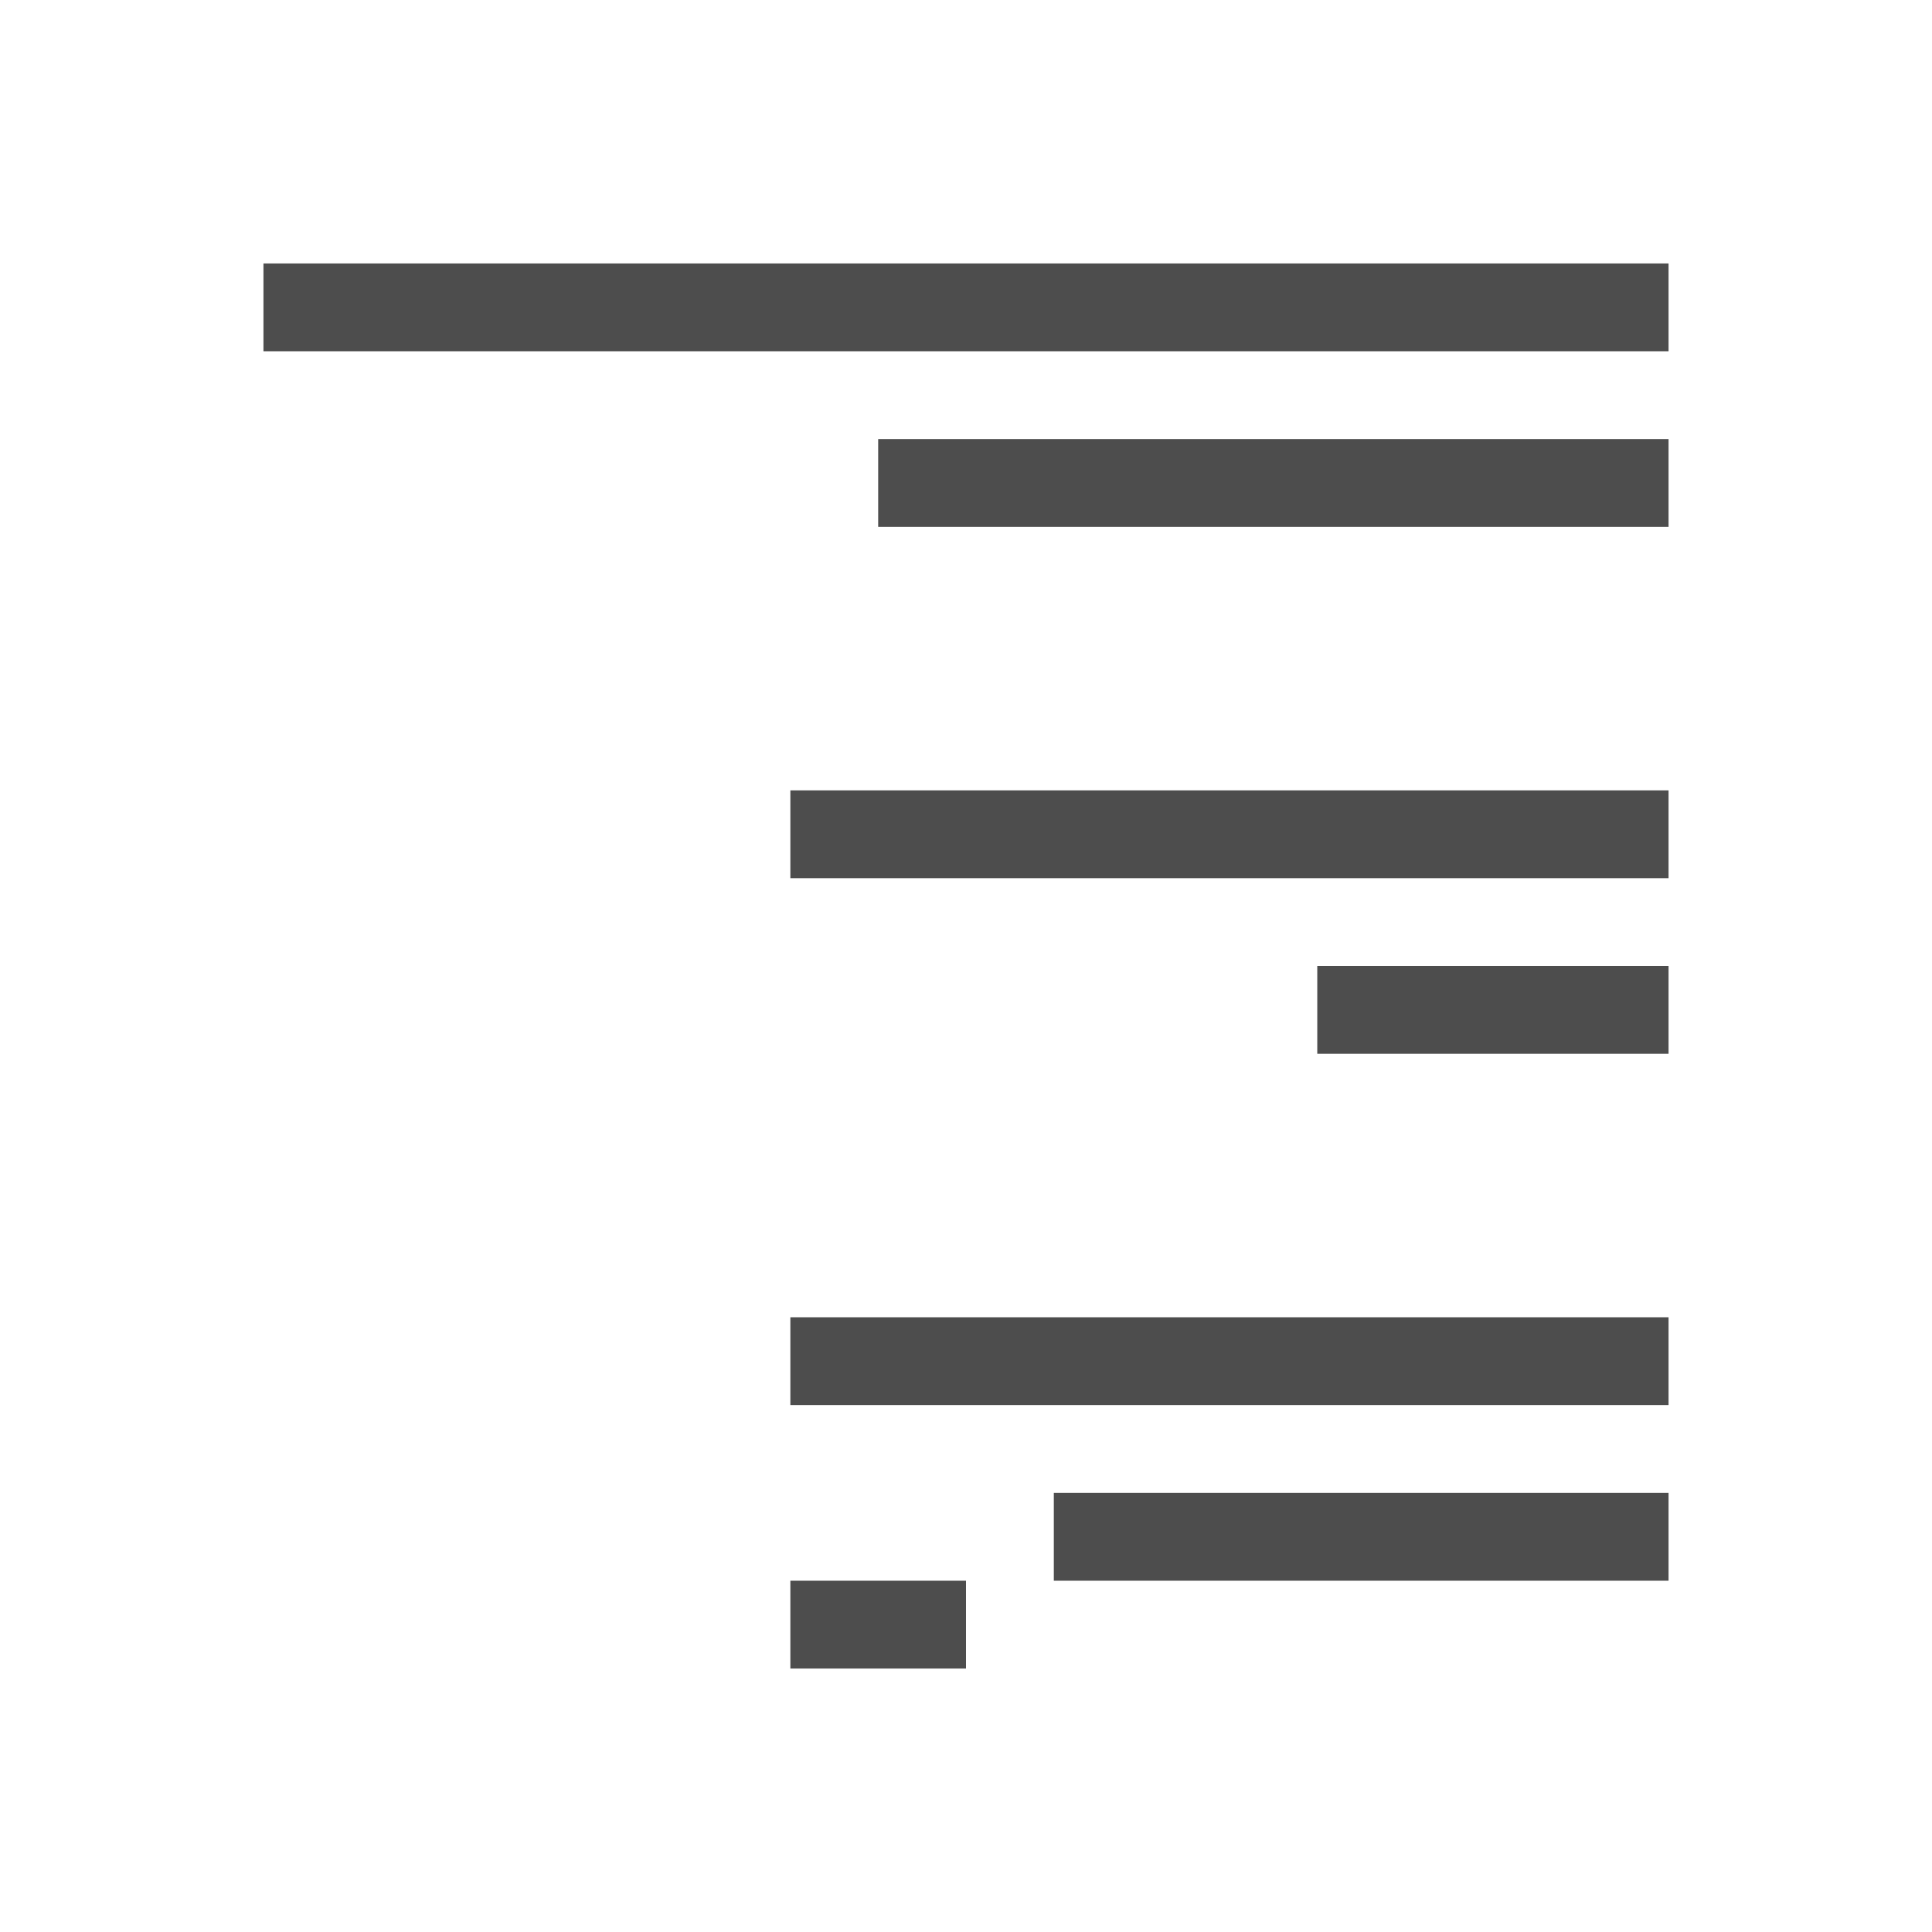
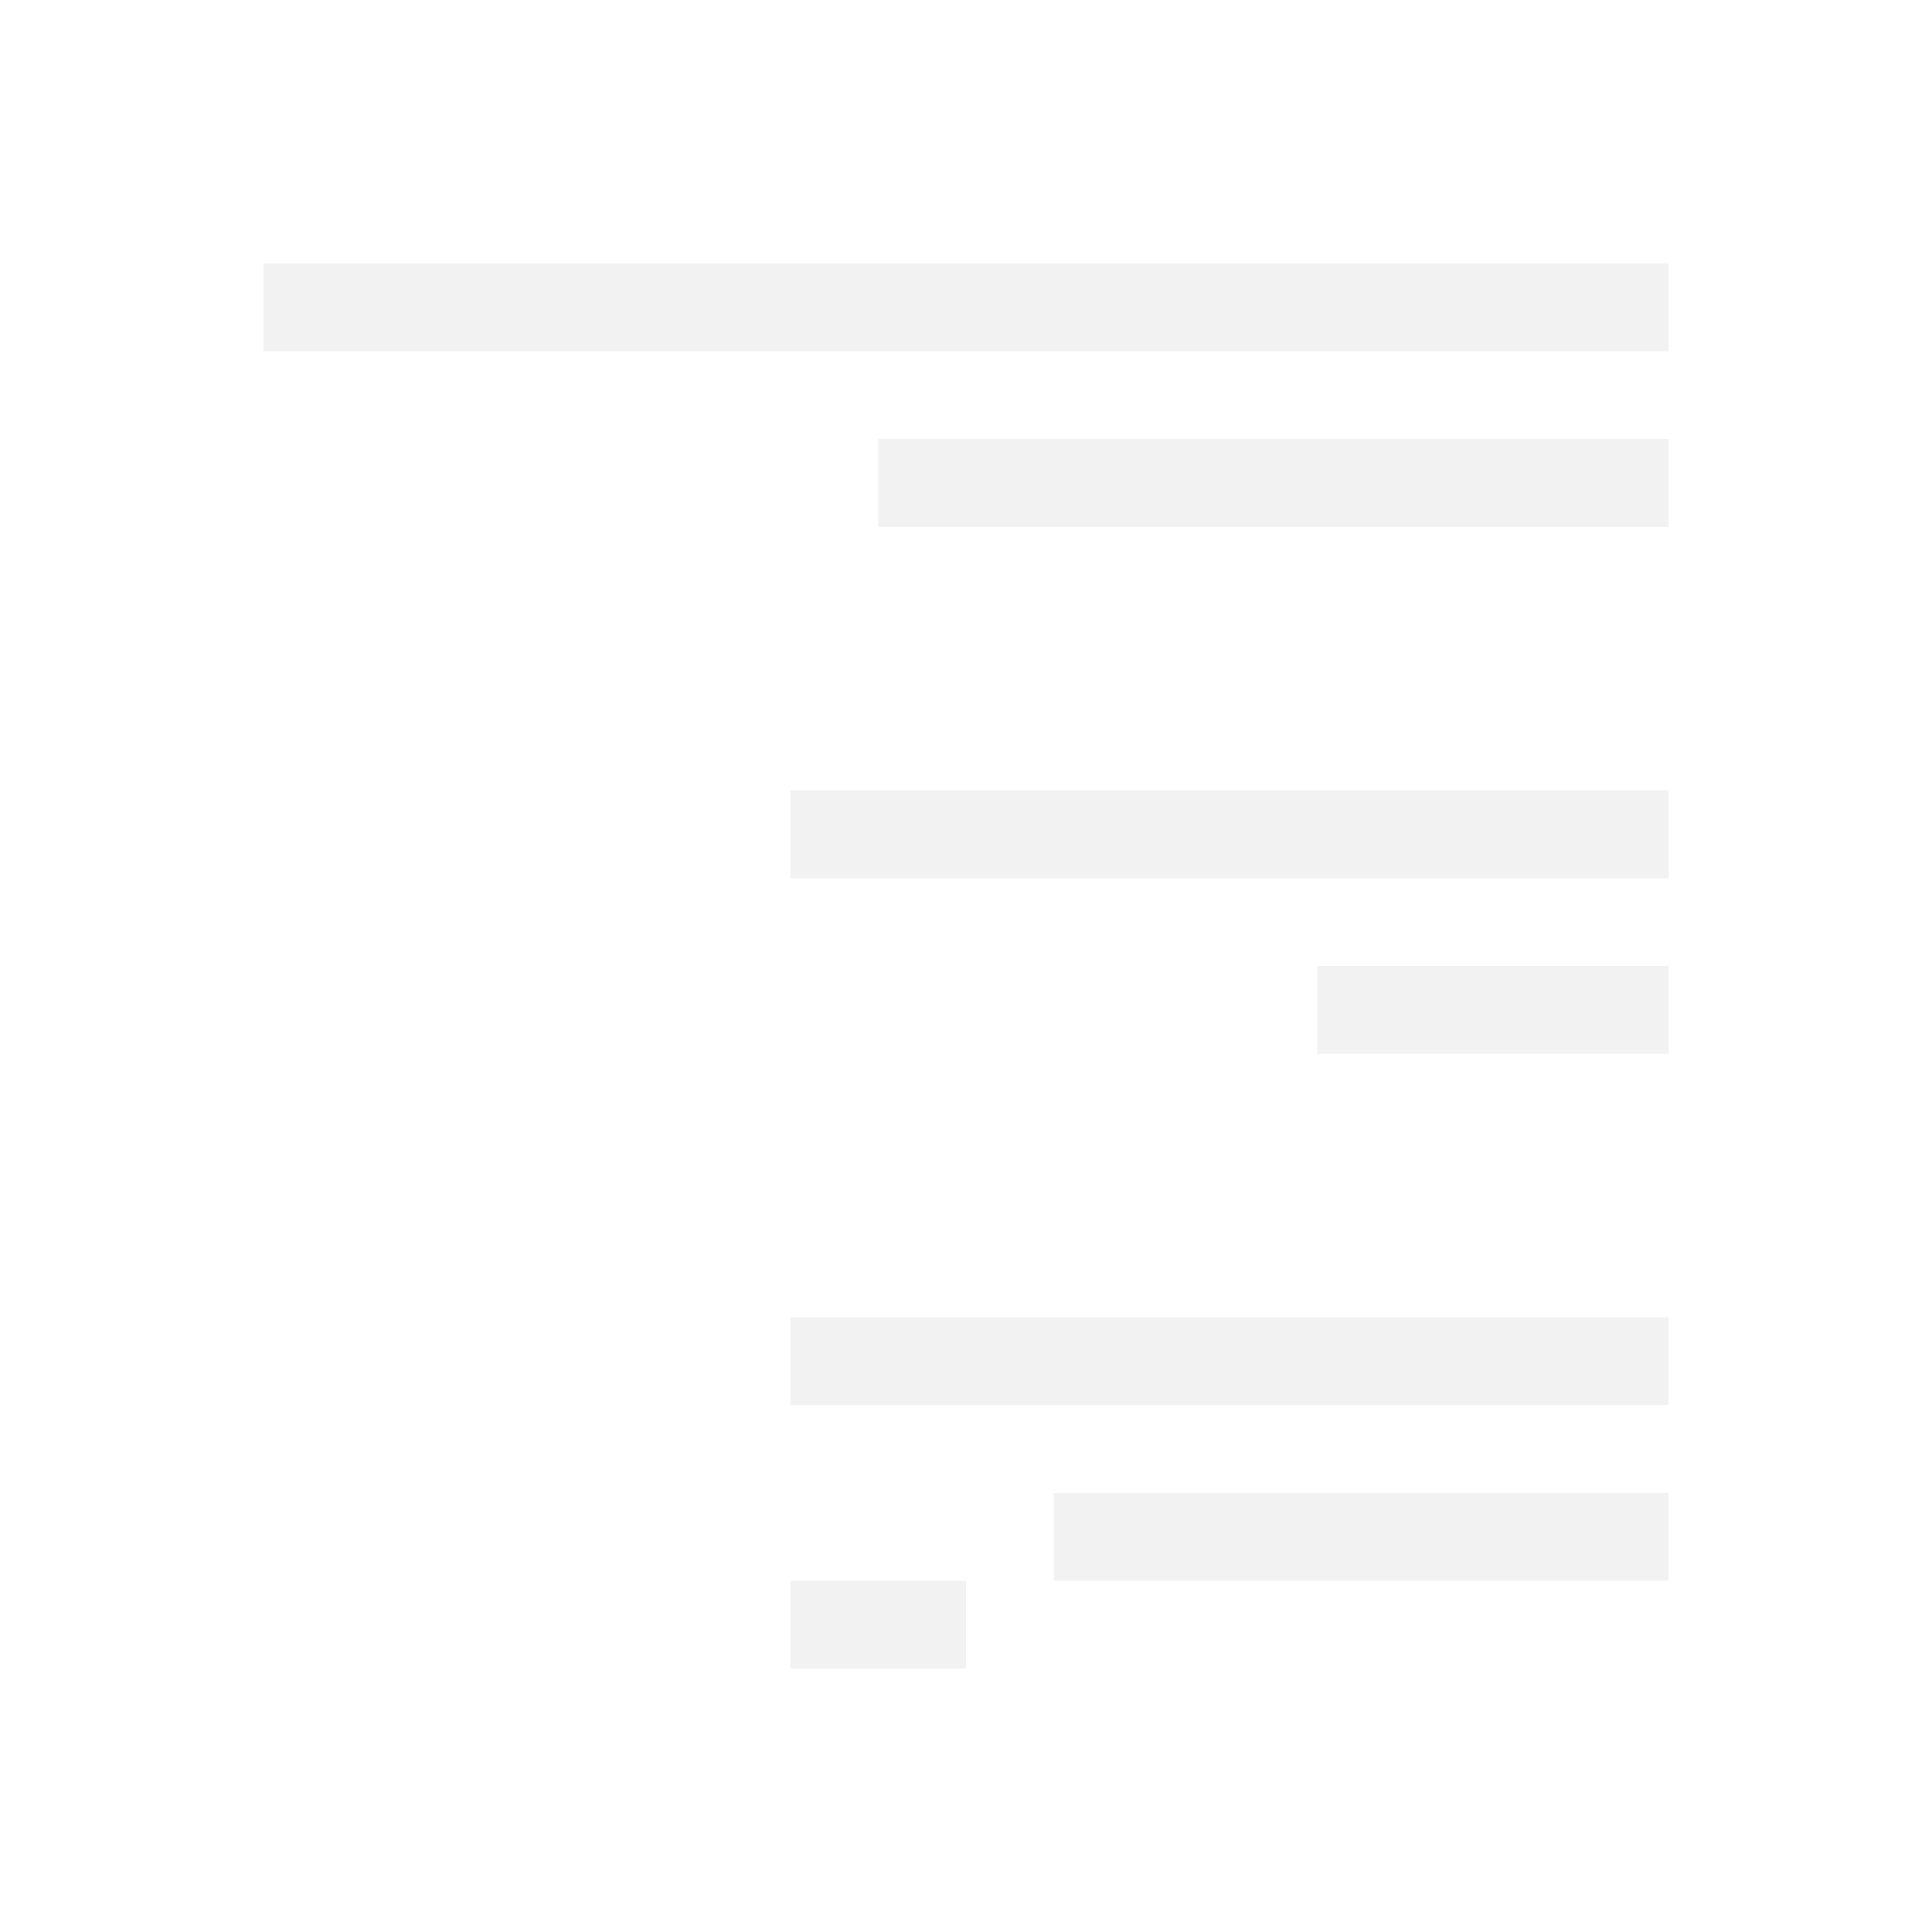
<svg xmlns="http://www.w3.org/2000/svg" width="22" height="22" id="svg2" version="1.1" viewBox="0 0 22 22">
  <defs id="defs4" />
  <g id="layer1" transform="translate(0,-1030.362)">
    <g id="layer1-9">
      <g transform="matrix(-1,0,0,1,22,0)" id="layer1-2">
-         <path style="opacity:1;fill:#4d4d4d;fill-opacity:1;stroke:none" d="m 3,1033.362 0,1 16,0 0,-1 z m 0,2 0,1 9,0 0,-1 z m 0,4 0,1 10,0 0,-1 z m 0,2 0,1 4,0 0,-1 z m 0,4 0,1 10,0 0,-1 z m 0,2 0,1 7,0 0,-1 z m 8,1 0,1 2,0 0,-1 z" id="path4174" />
+         <path style="opacity:1;fill:#f2f2f2;fill-opacity:1;stroke:none" d="m 3,1033.362 0,1 16,0 0,-1 z m 0,2 0,1 9,0 0,-1 z m 0,4 0,1 10,0 0,-1 z m 0,2 0,1 4,0 0,-1 z m 0,4 0,1 10,0 0,-1 z m 0,2 0,1 7,0 0,-1 z m 8,1 0,1 2,0 0,-1 z" id="path4174" />
      </g>
    </g>
  </g>
</svg>
